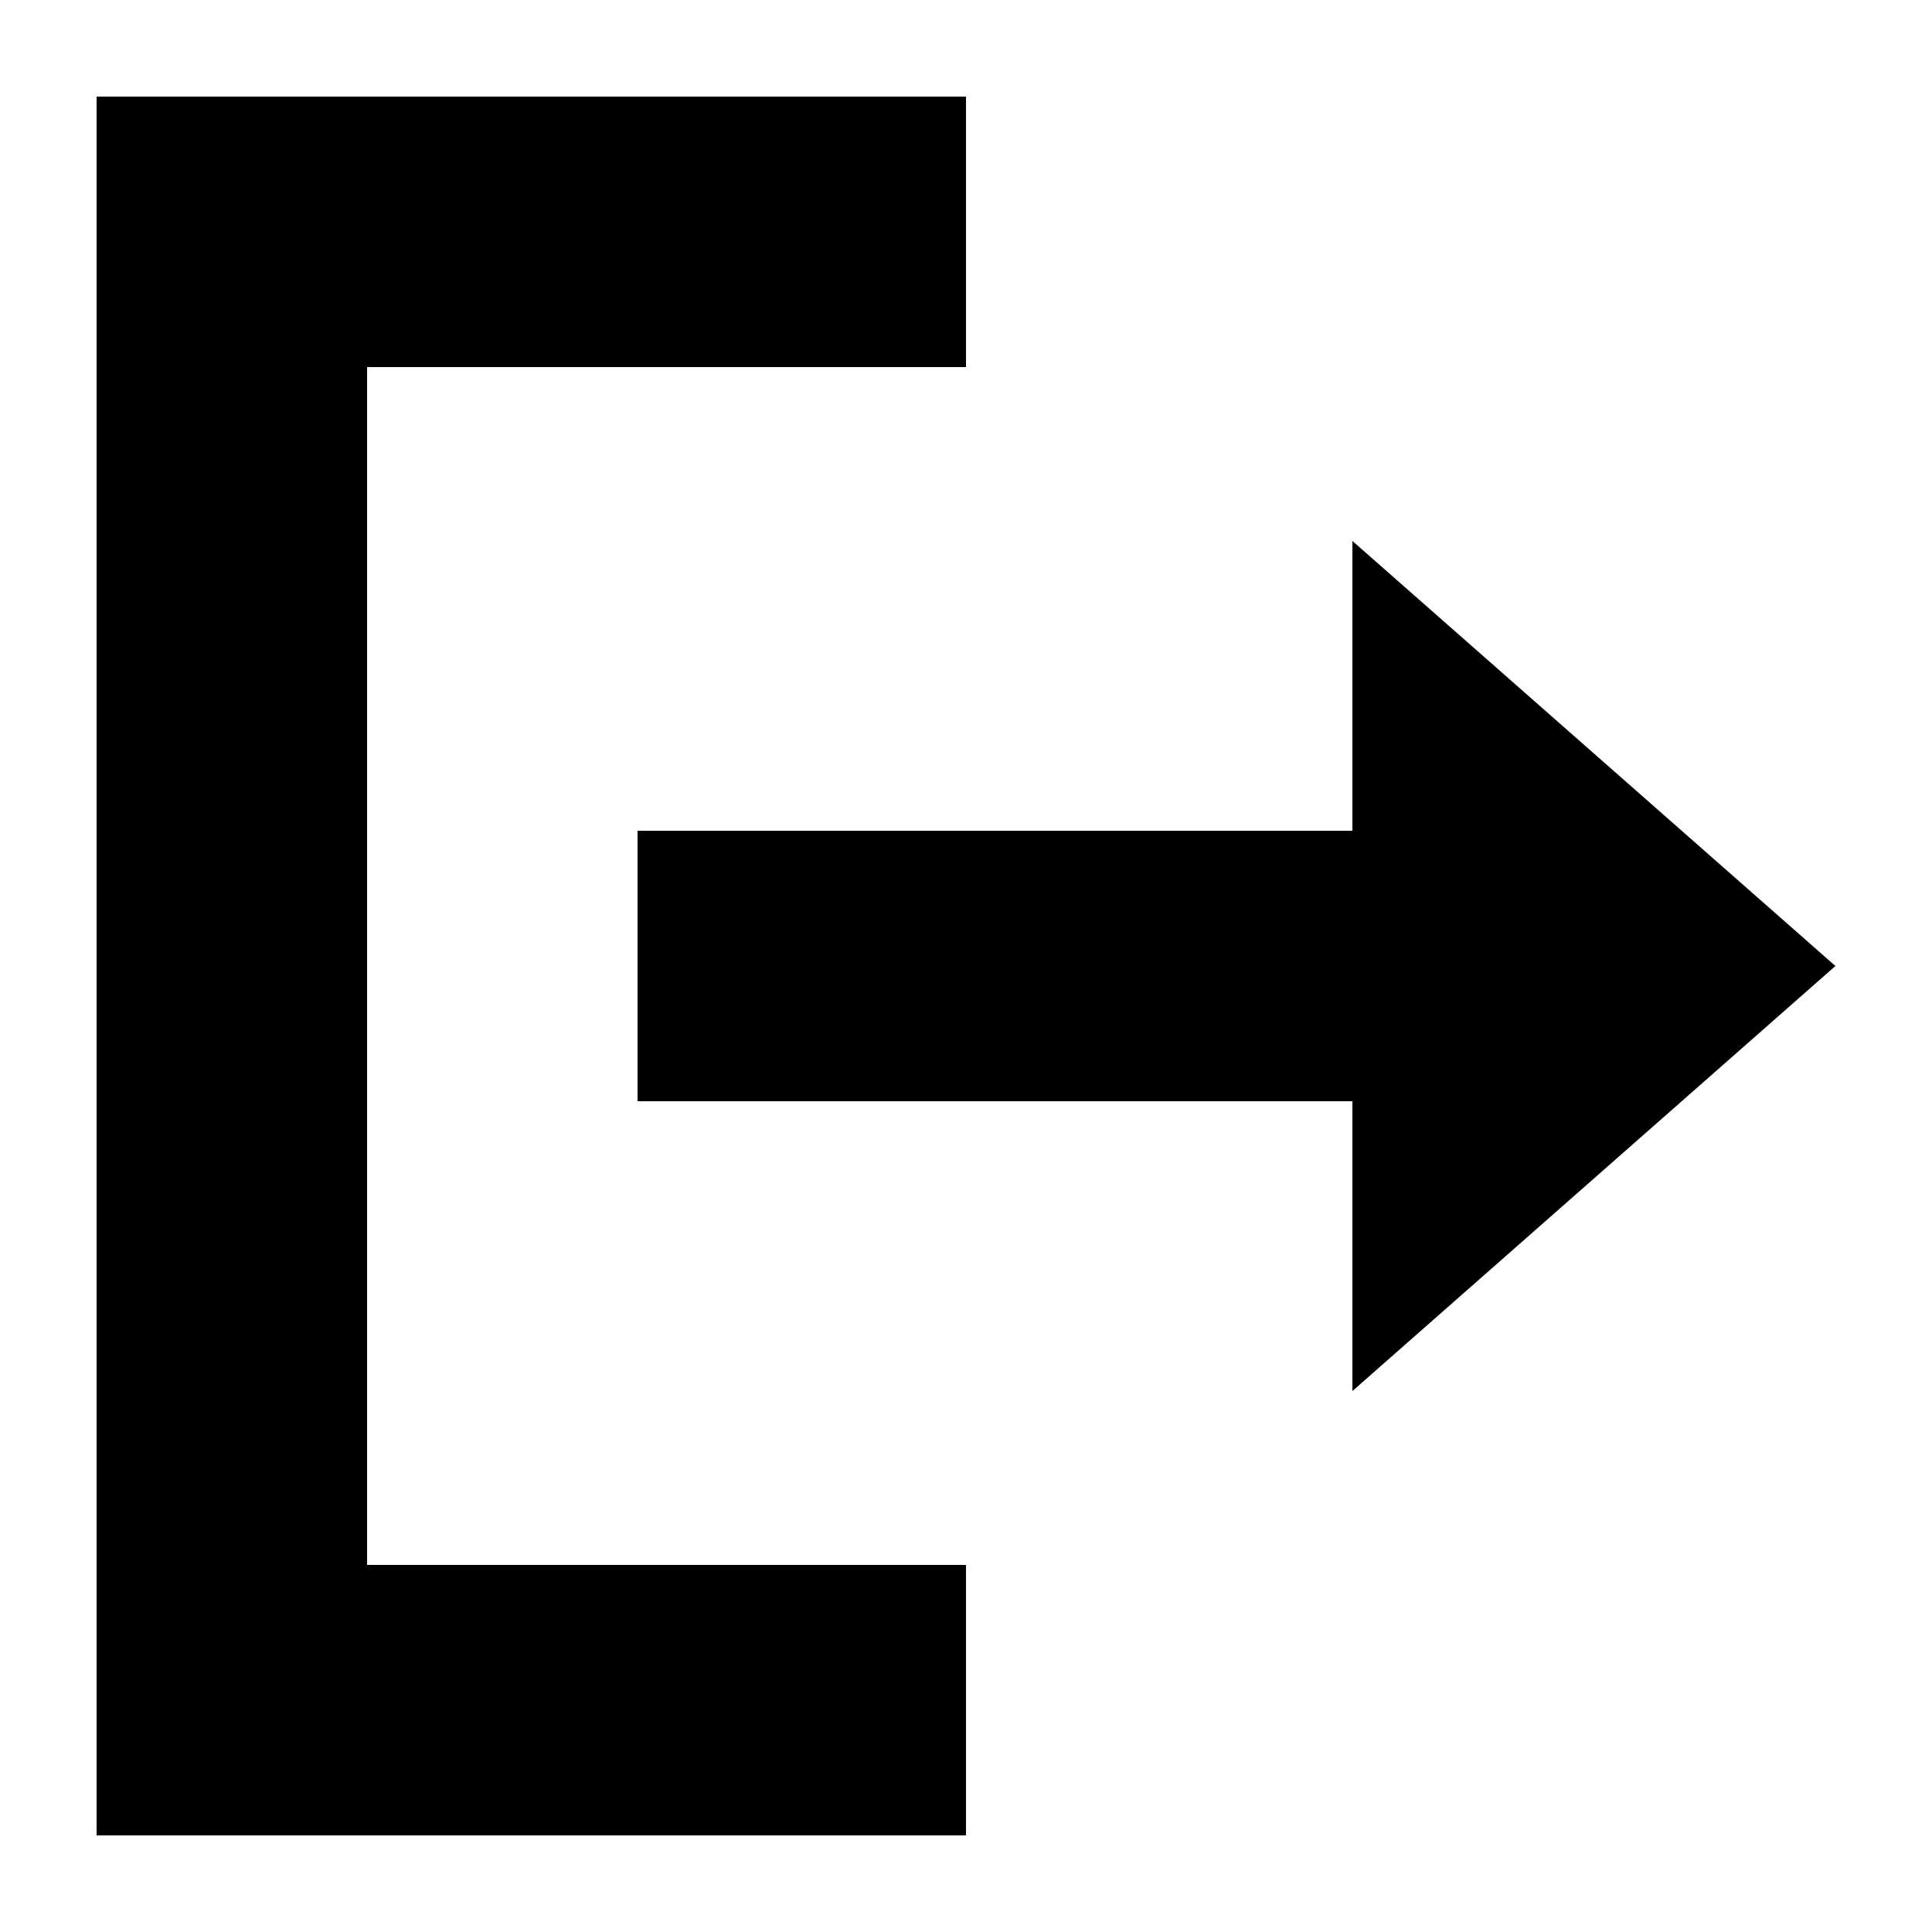
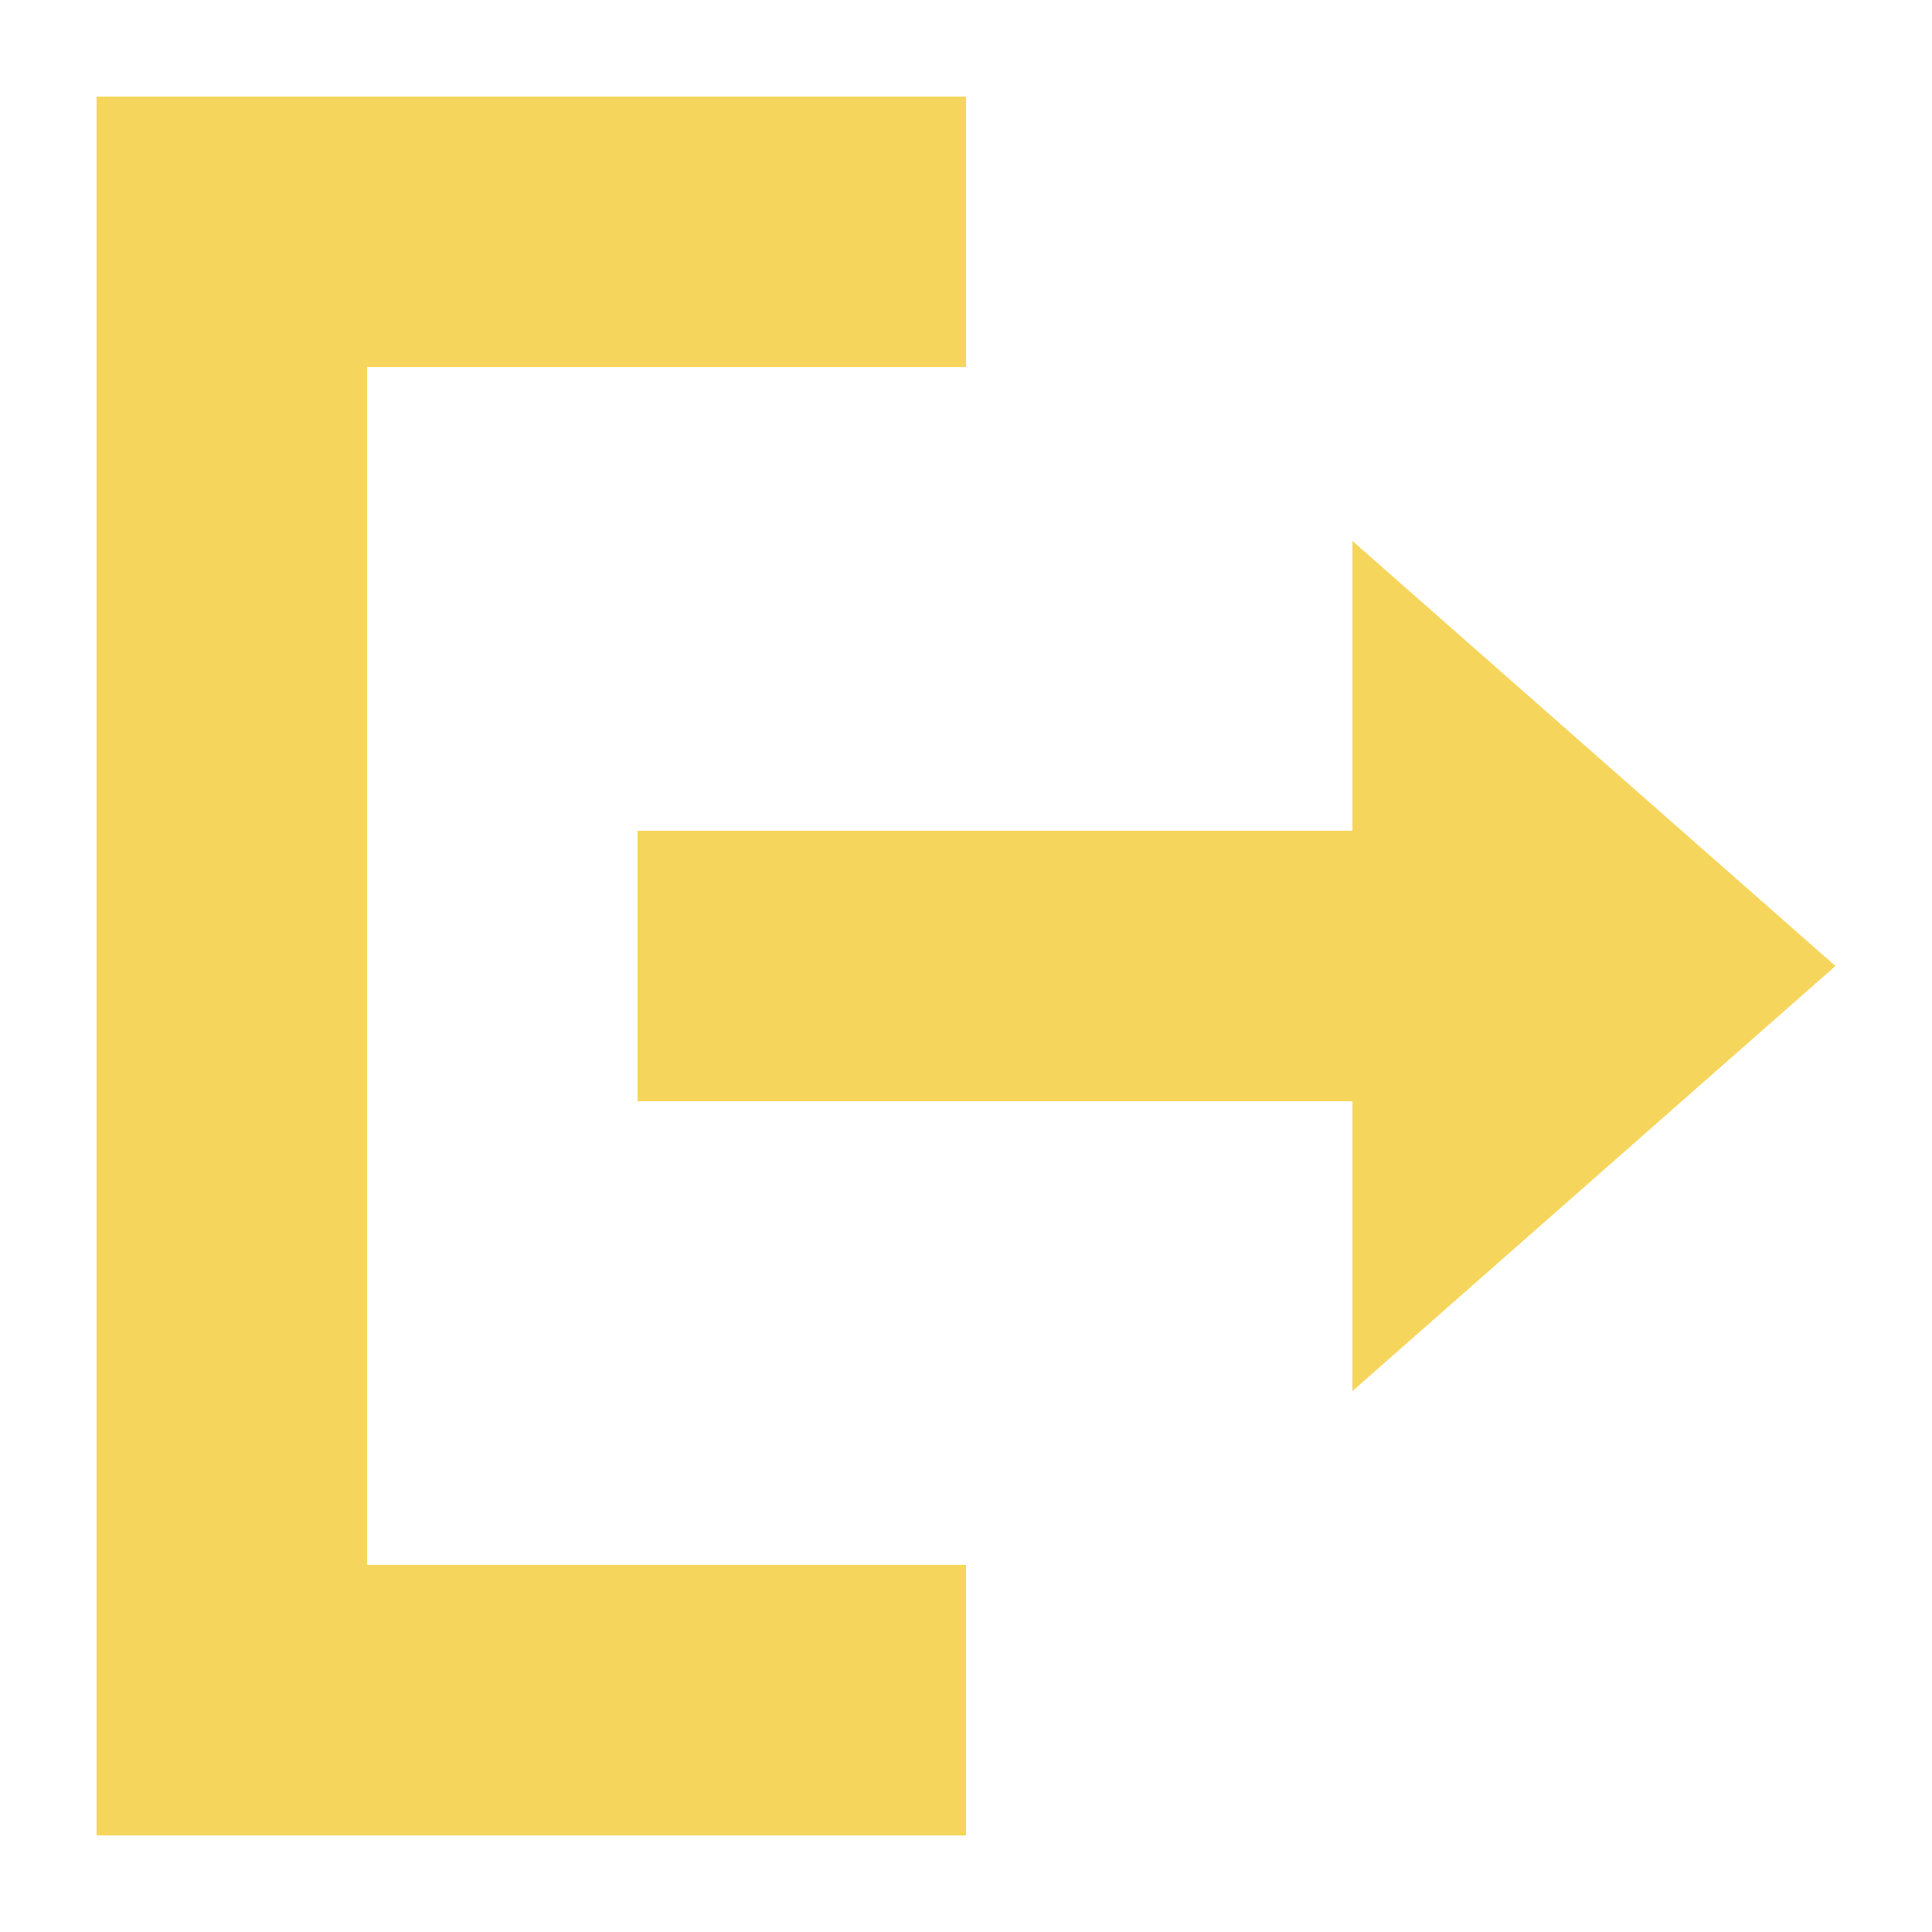
- <svg xmlns="http://www.w3.org/2000/svg" height="300px" width="300px" fill="#000000" version="1.1" x="0px" y="0px" viewBox="0 0 100 100" enable-background="new 0 0 100 100" xml:space="preserve">
+ <svg xmlns="http://www.w3.org/2000/svg" fill="#f6d55c" version="1.1" x="0px" y="0px" viewBox="0 0 100 100" enable-background="new 0 0 100 100" xml:space="preserve">
  <polygon points="19,19 19,81 50,81 50,95 5,95 5,5 50,5 50,19 " />
  <polygon points="95,50 70,72 70,57 33,57 33,43 70,43 70,28 " />
</svg>
